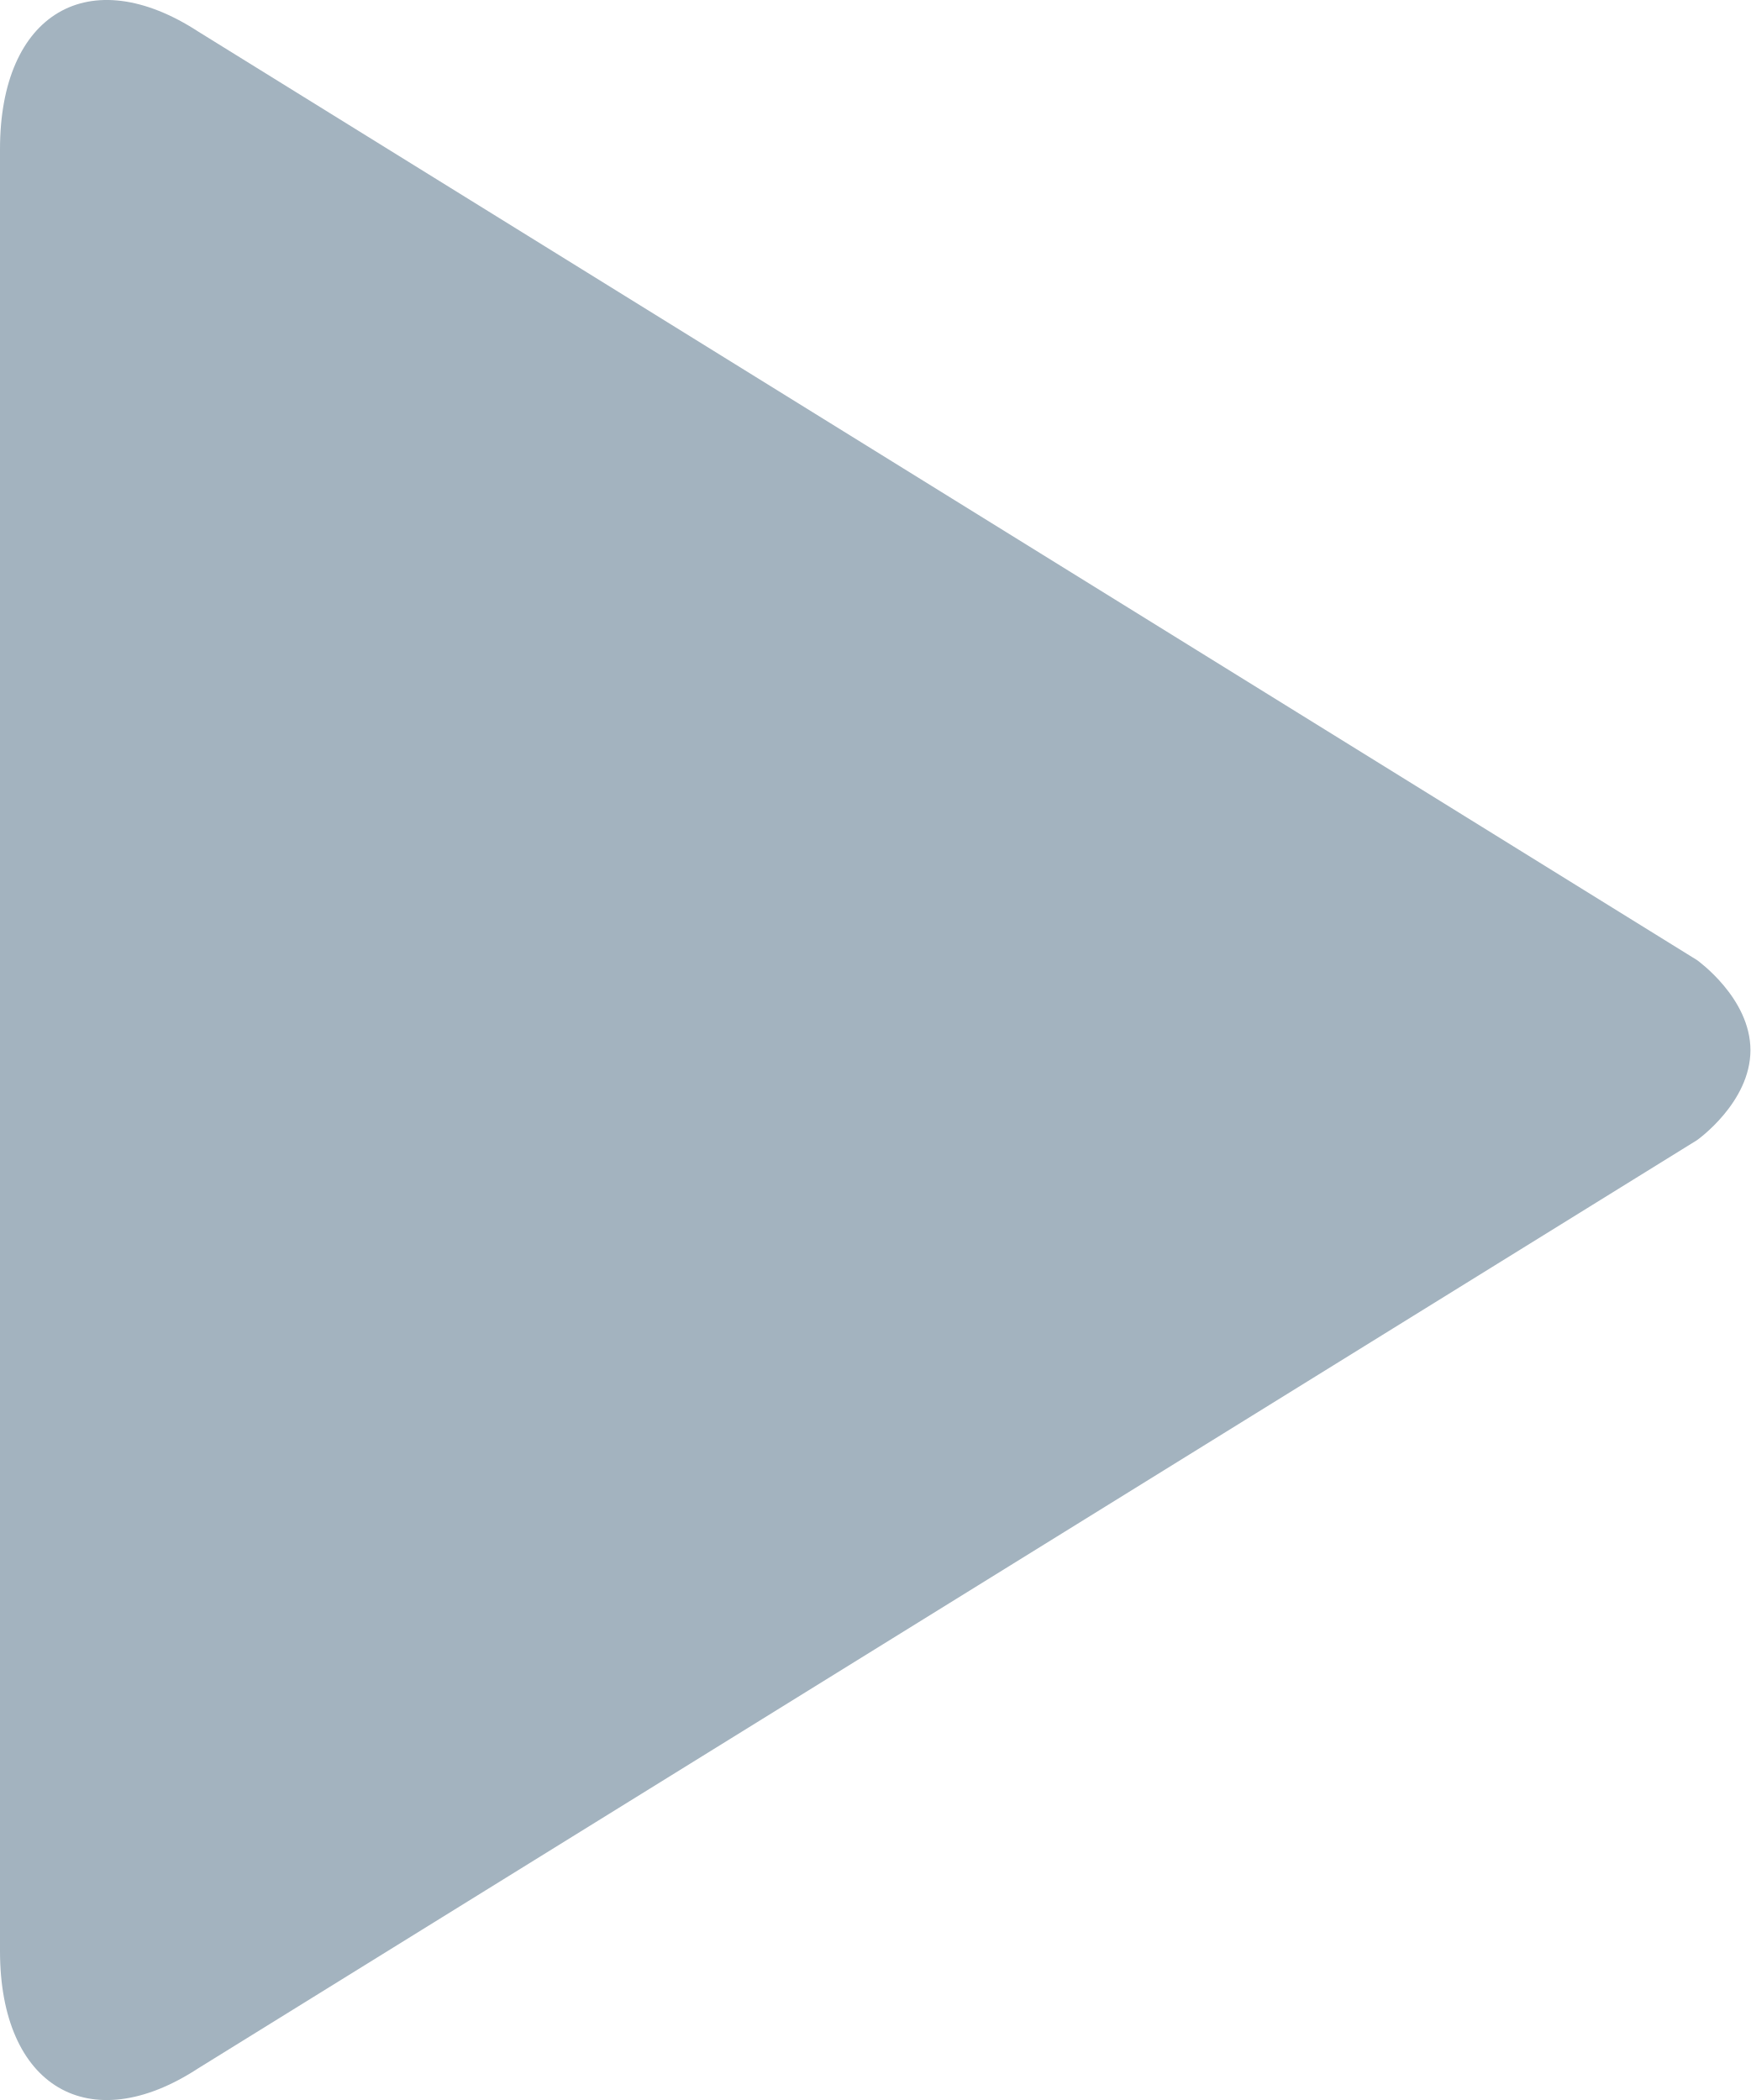
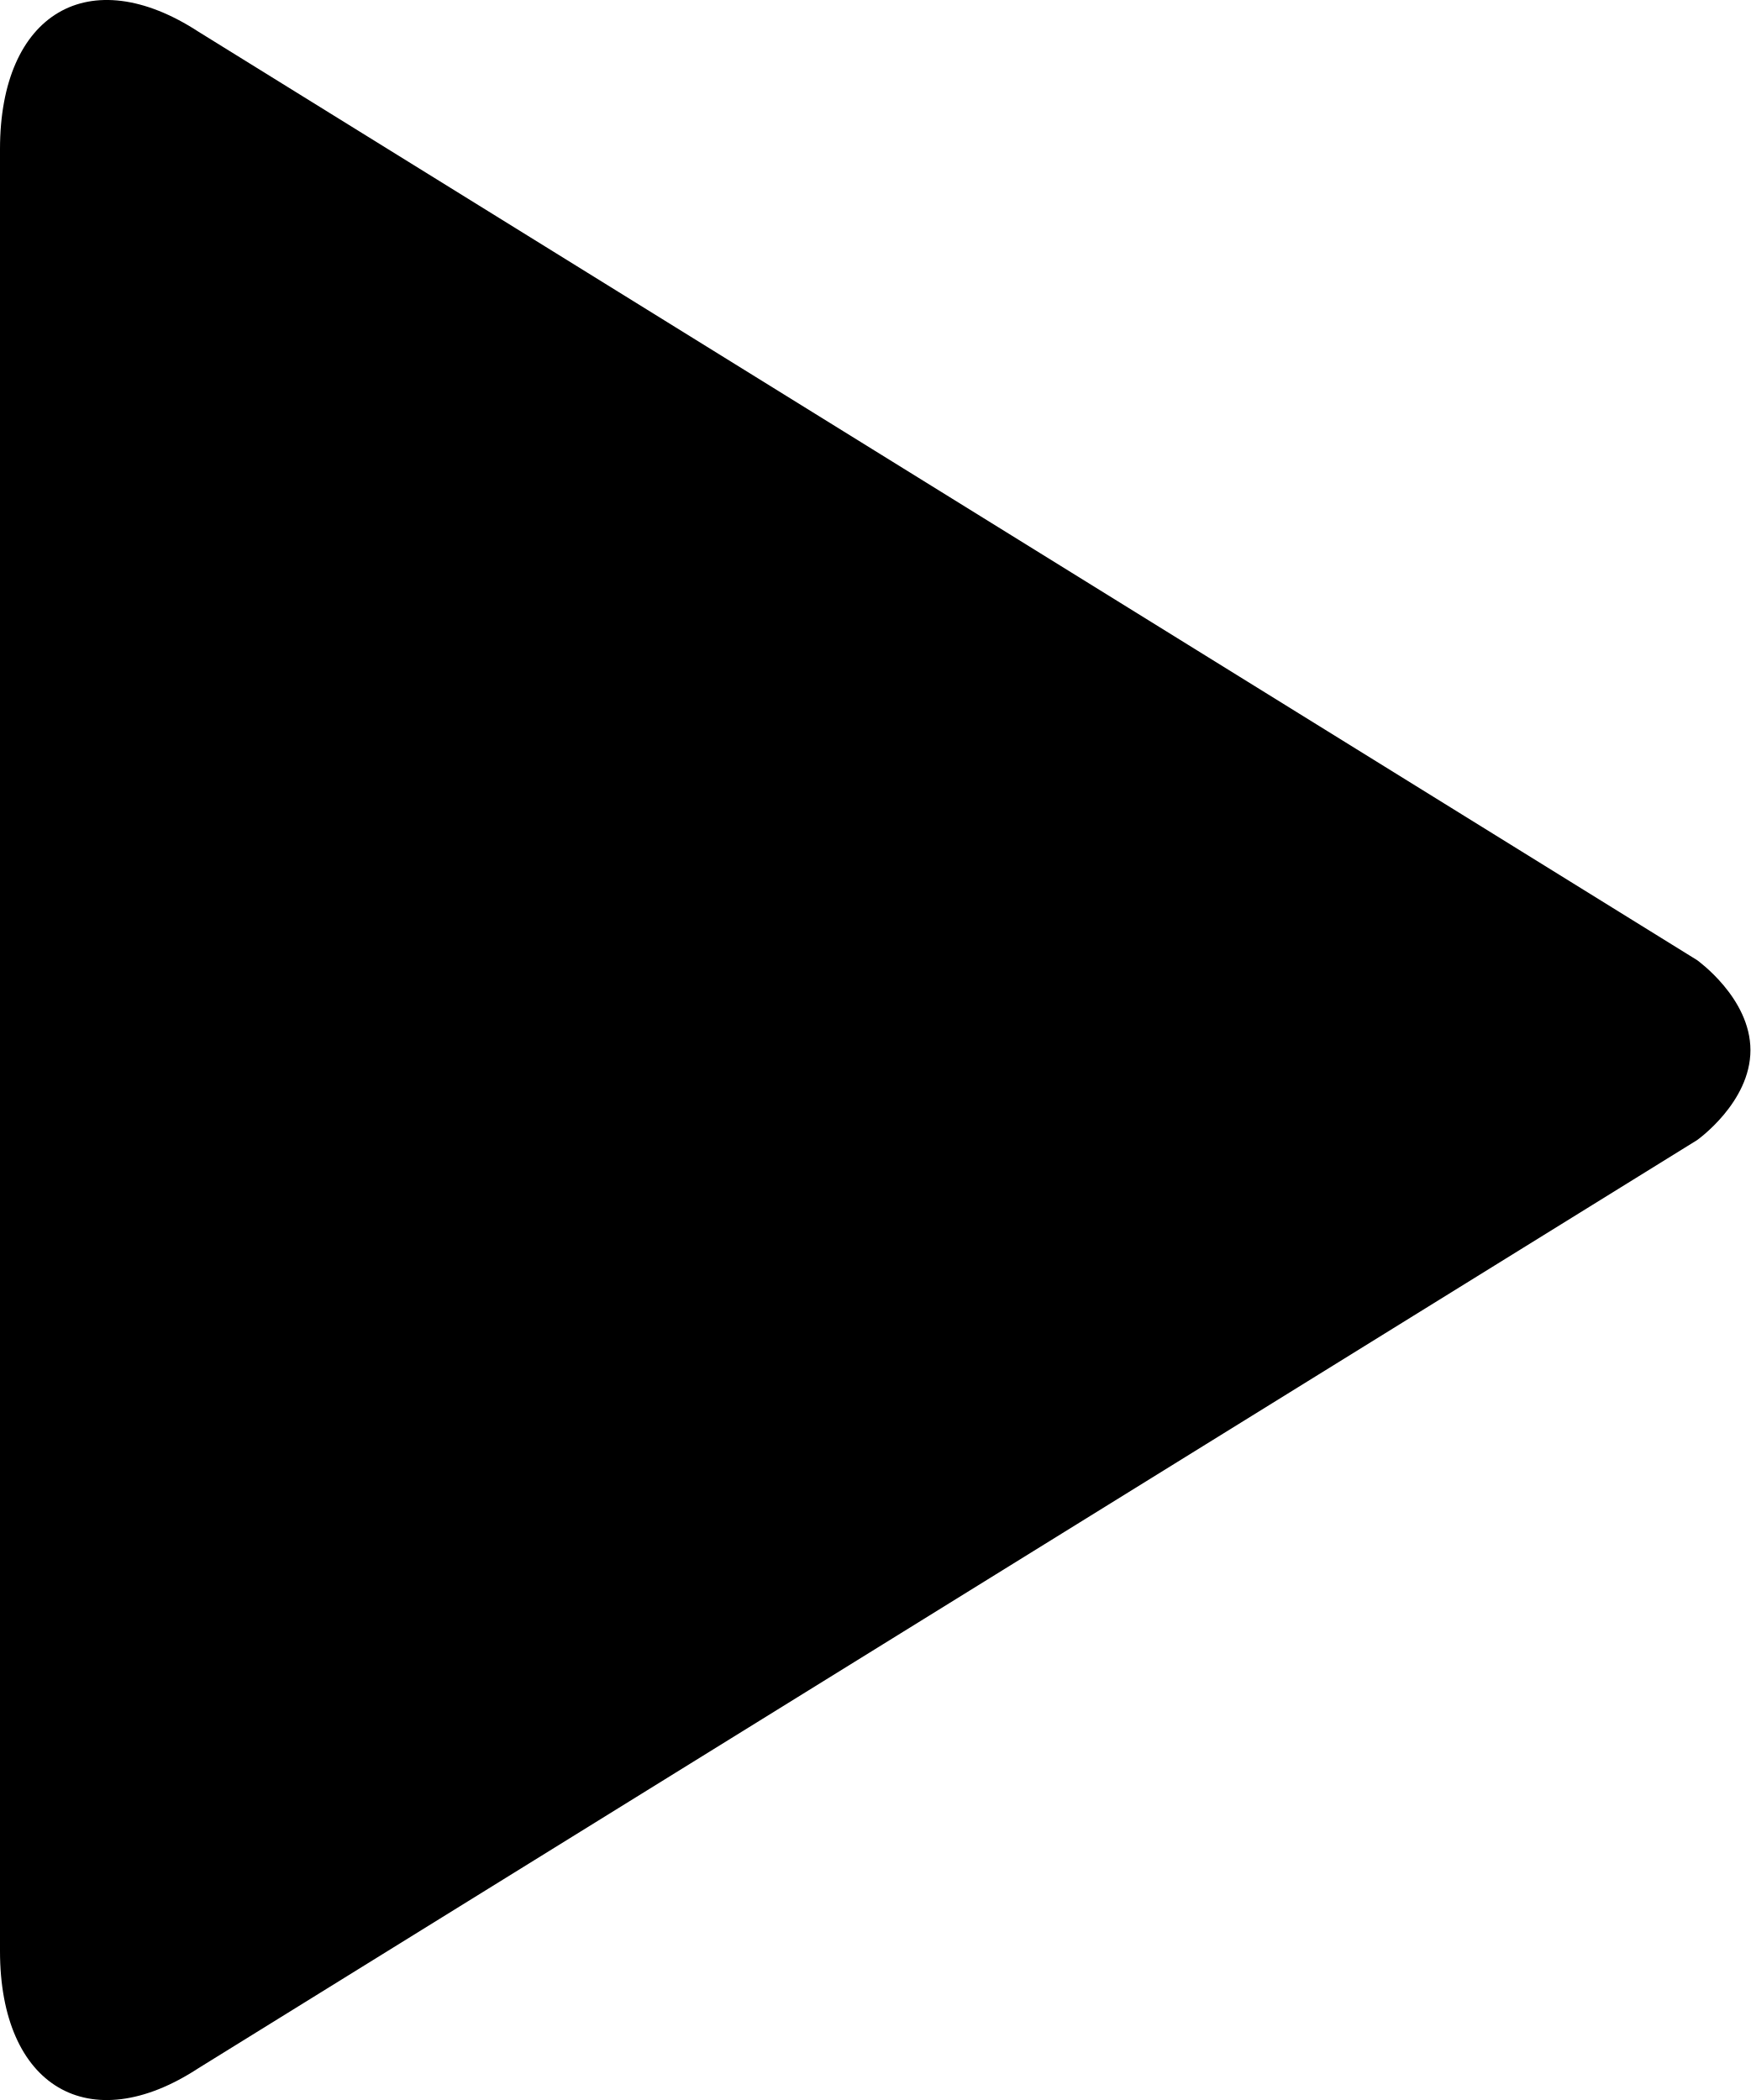
<svg xmlns="http://www.w3.org/2000/svg" width="10" height="12" fill="none" viewBox="0 0 10 12">
-   <path fill="#A3B3BF" d="M10 6.001C10 6.3 9.695 6.515 9.695 6.515L1.134 11.818C0.51 12.227 0 11.924 0 11.149V0.852C0 0.075 0.51 -0.226 1.135 0.182L9.696 5.487C9.695 5.487 10 5.702 10 6.001Z" />
+   <path fill="currentColor" d="M10 6.001C10 6.3 9.695 6.515 9.695 6.515L1.134 11.818C0.51 12.227 0 11.924 0 11.149V0.852C0 0.075 0.51 -0.226 1.135 0.182L9.696 5.487C9.695 5.487 10 5.702 10 6.001Z" />
</svg>
